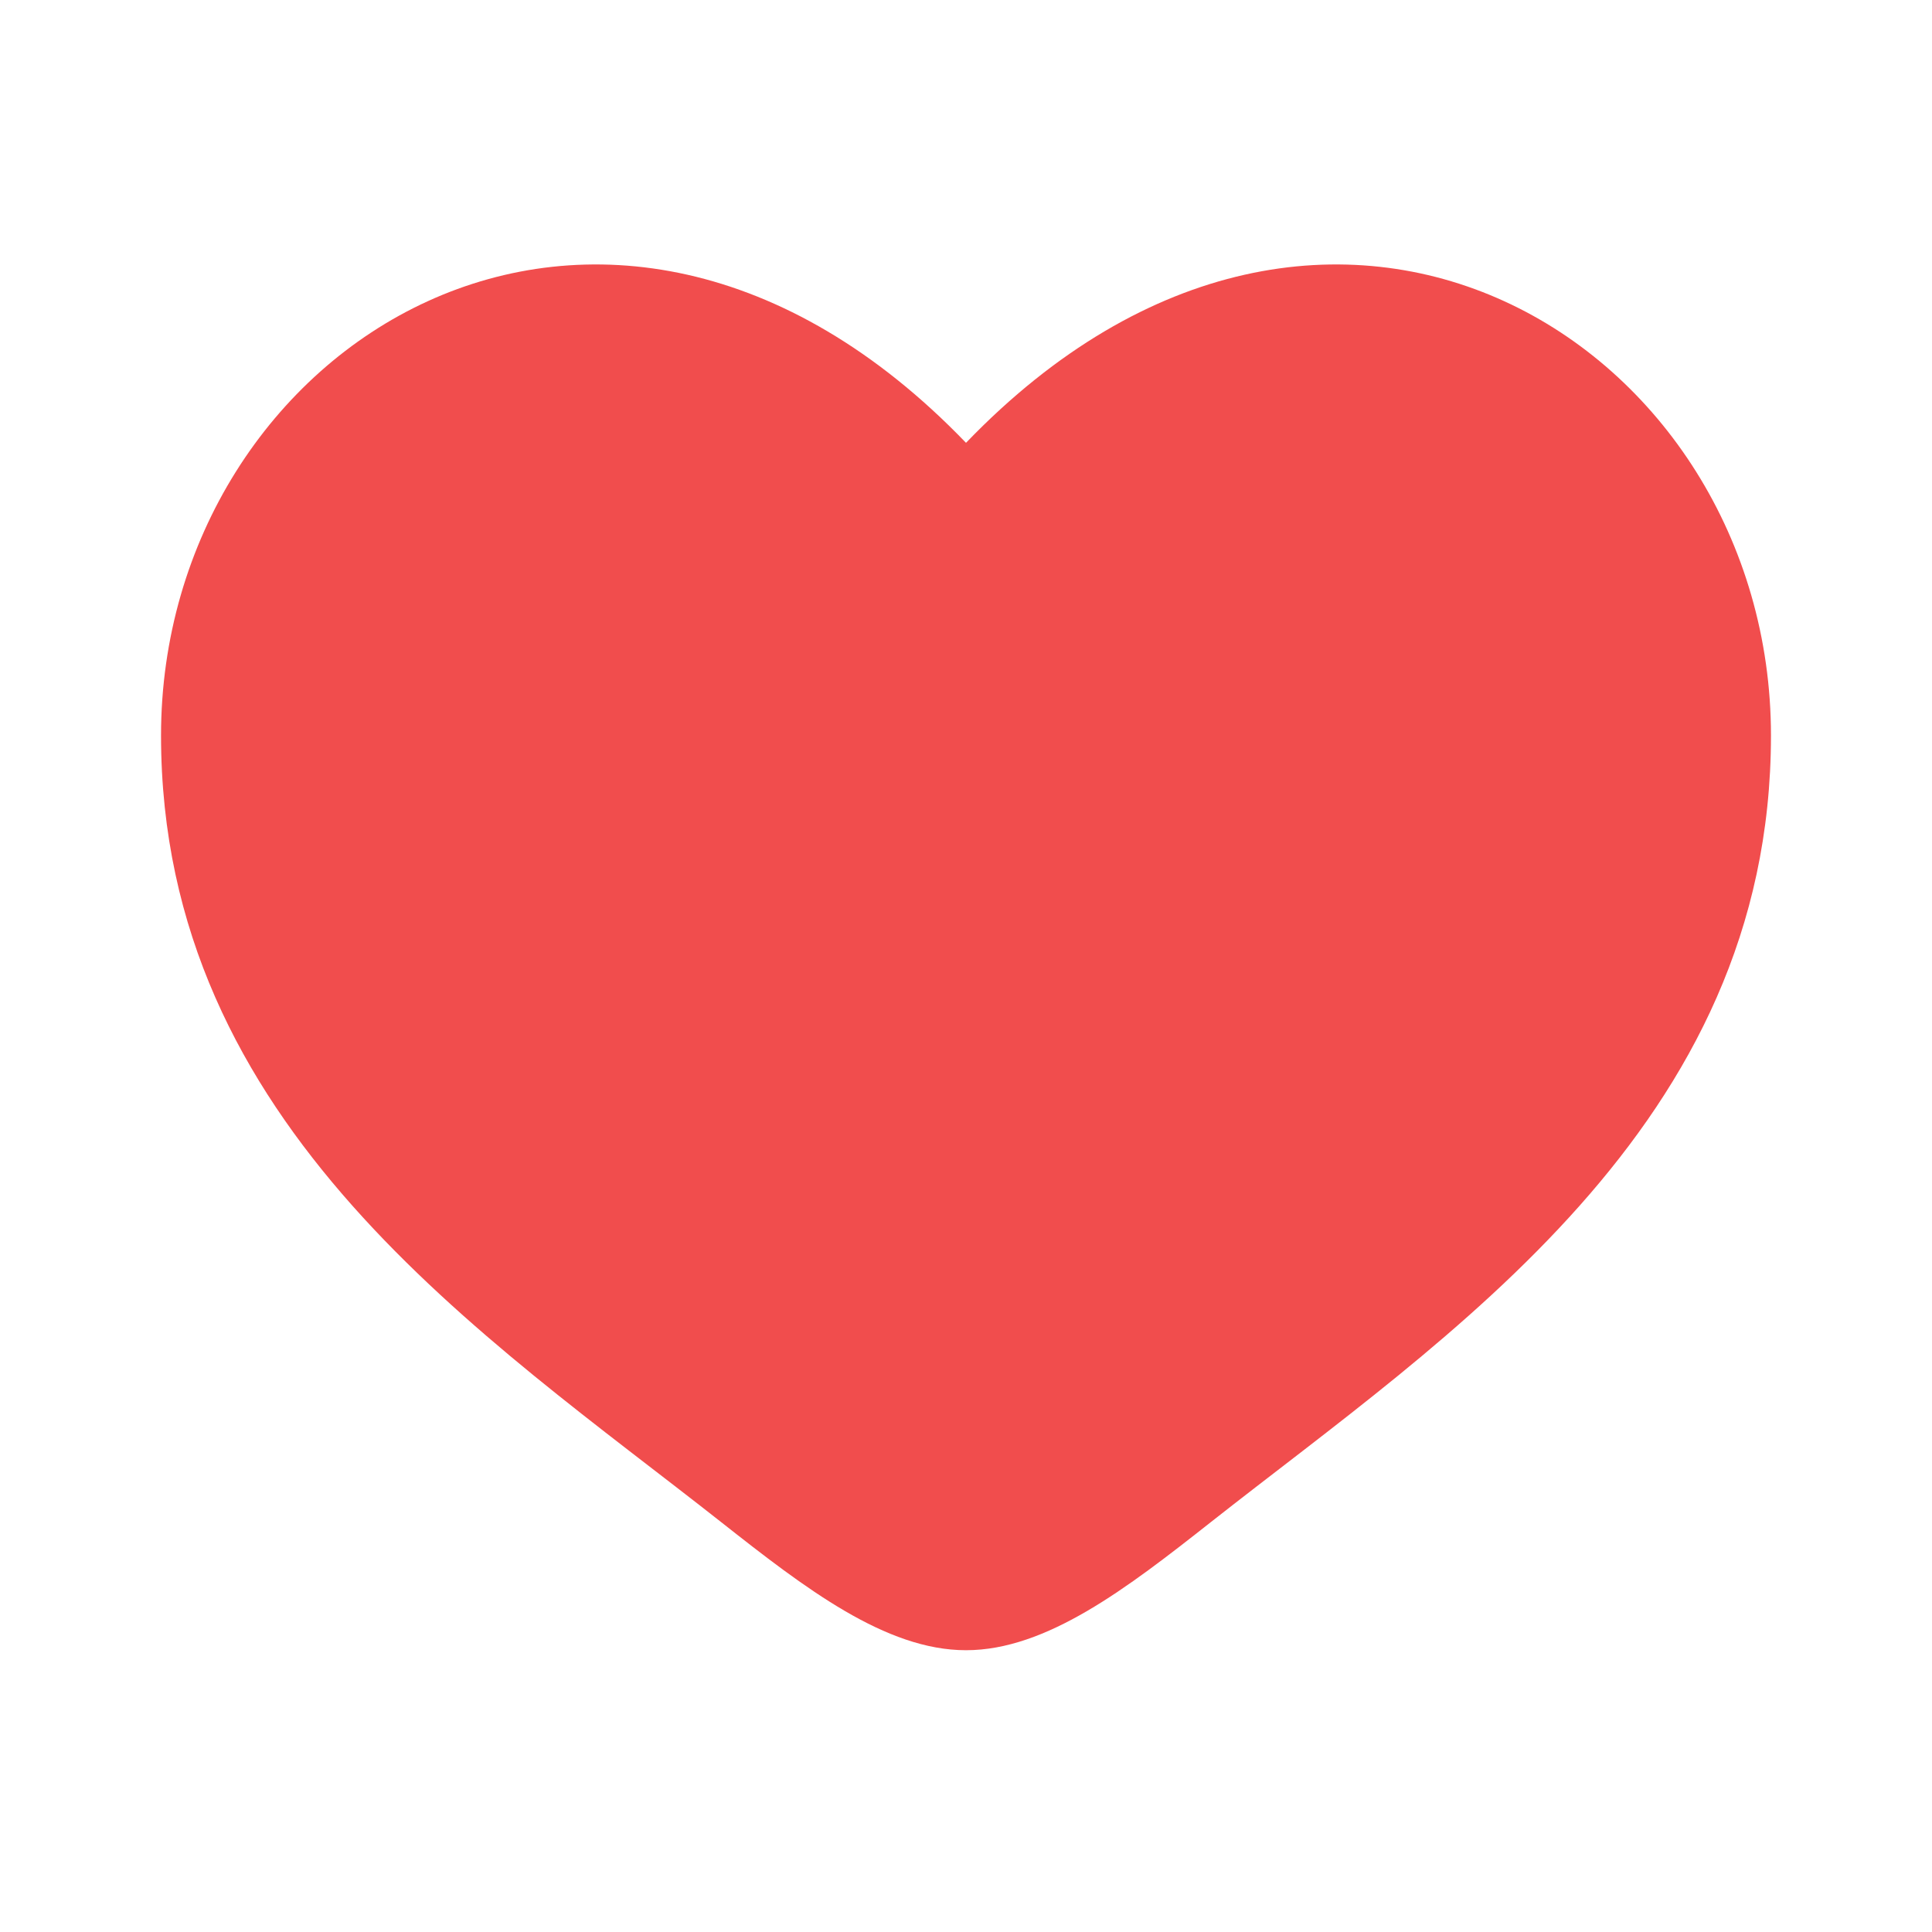
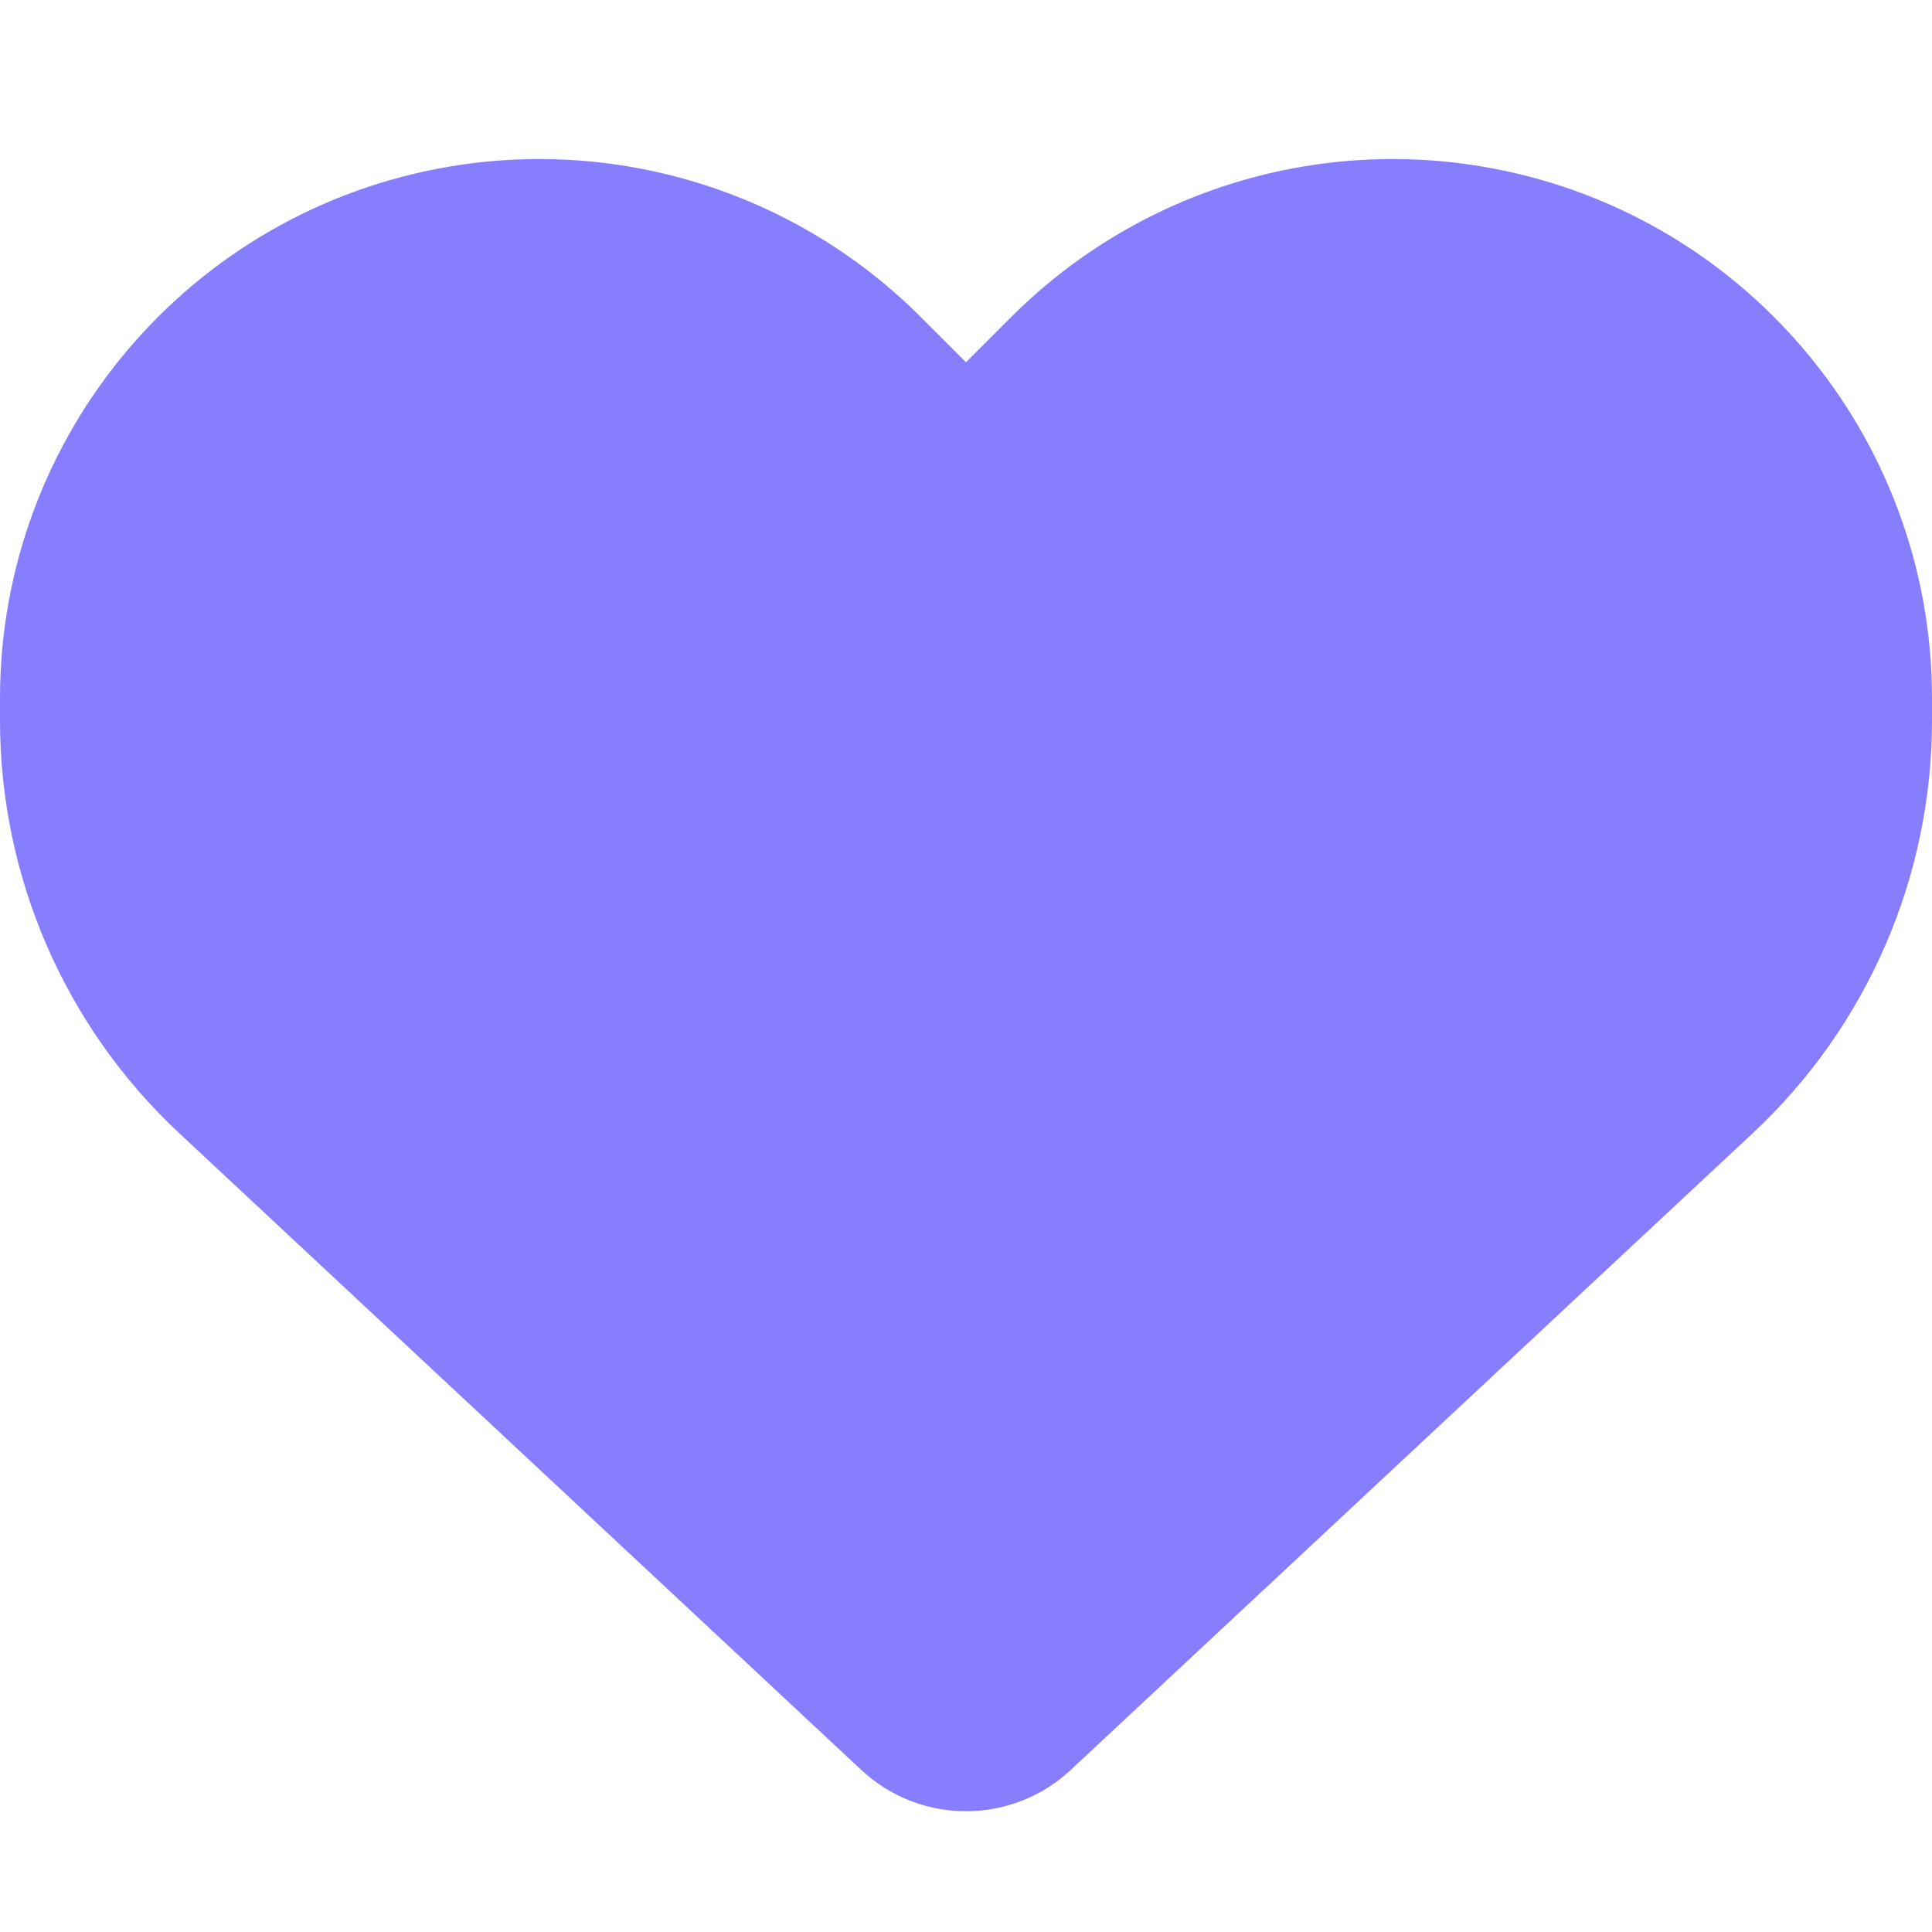
- <svg xmlns="http://www.w3.org/2000/svg" width="20" height="20" viewBox="0 0 20 20" fill="none">
-   <path d="M1.667 7.614C1.667 11.667 5.016 13.826 7.468 15.759C8.333 16.441 9.167 17.083 10 17.083C10.833 17.083 11.667 16.441 12.532 15.759C14.984 13.826 18.333 11.667 18.333 7.614C18.333 3.562 13.75 0.688 10 4.584C6.25 0.688 1.667 3.562 1.667 7.614Z" fill="#F14D4D" />
+ <svg xmlns="http://www.w3.org/2000/svg" height="1em" viewBox="0 0 512 512">
+   <style>svg{fill:#877eff}</style>
+   <path d="M47.6 300.4L228.3 469.1c7.5 7 17.4 10.9 27.7 10.9s20.2-3.9 27.7-10.9L464.4 300.4c30.4-28.3 47.6-68 47.6-109.5v-5.8c0-69.9-50.5-129.5-119.4-141C347 36.5 300.6 51.4 268 84L256 96 244 84c-32.6-32.6-79-47.5-124.6-39.9C50.5 55.6 0 115.2 0 185.1v5.8c0 41.5 17.2 81.2 47.6 109.5z" />
</svg>
